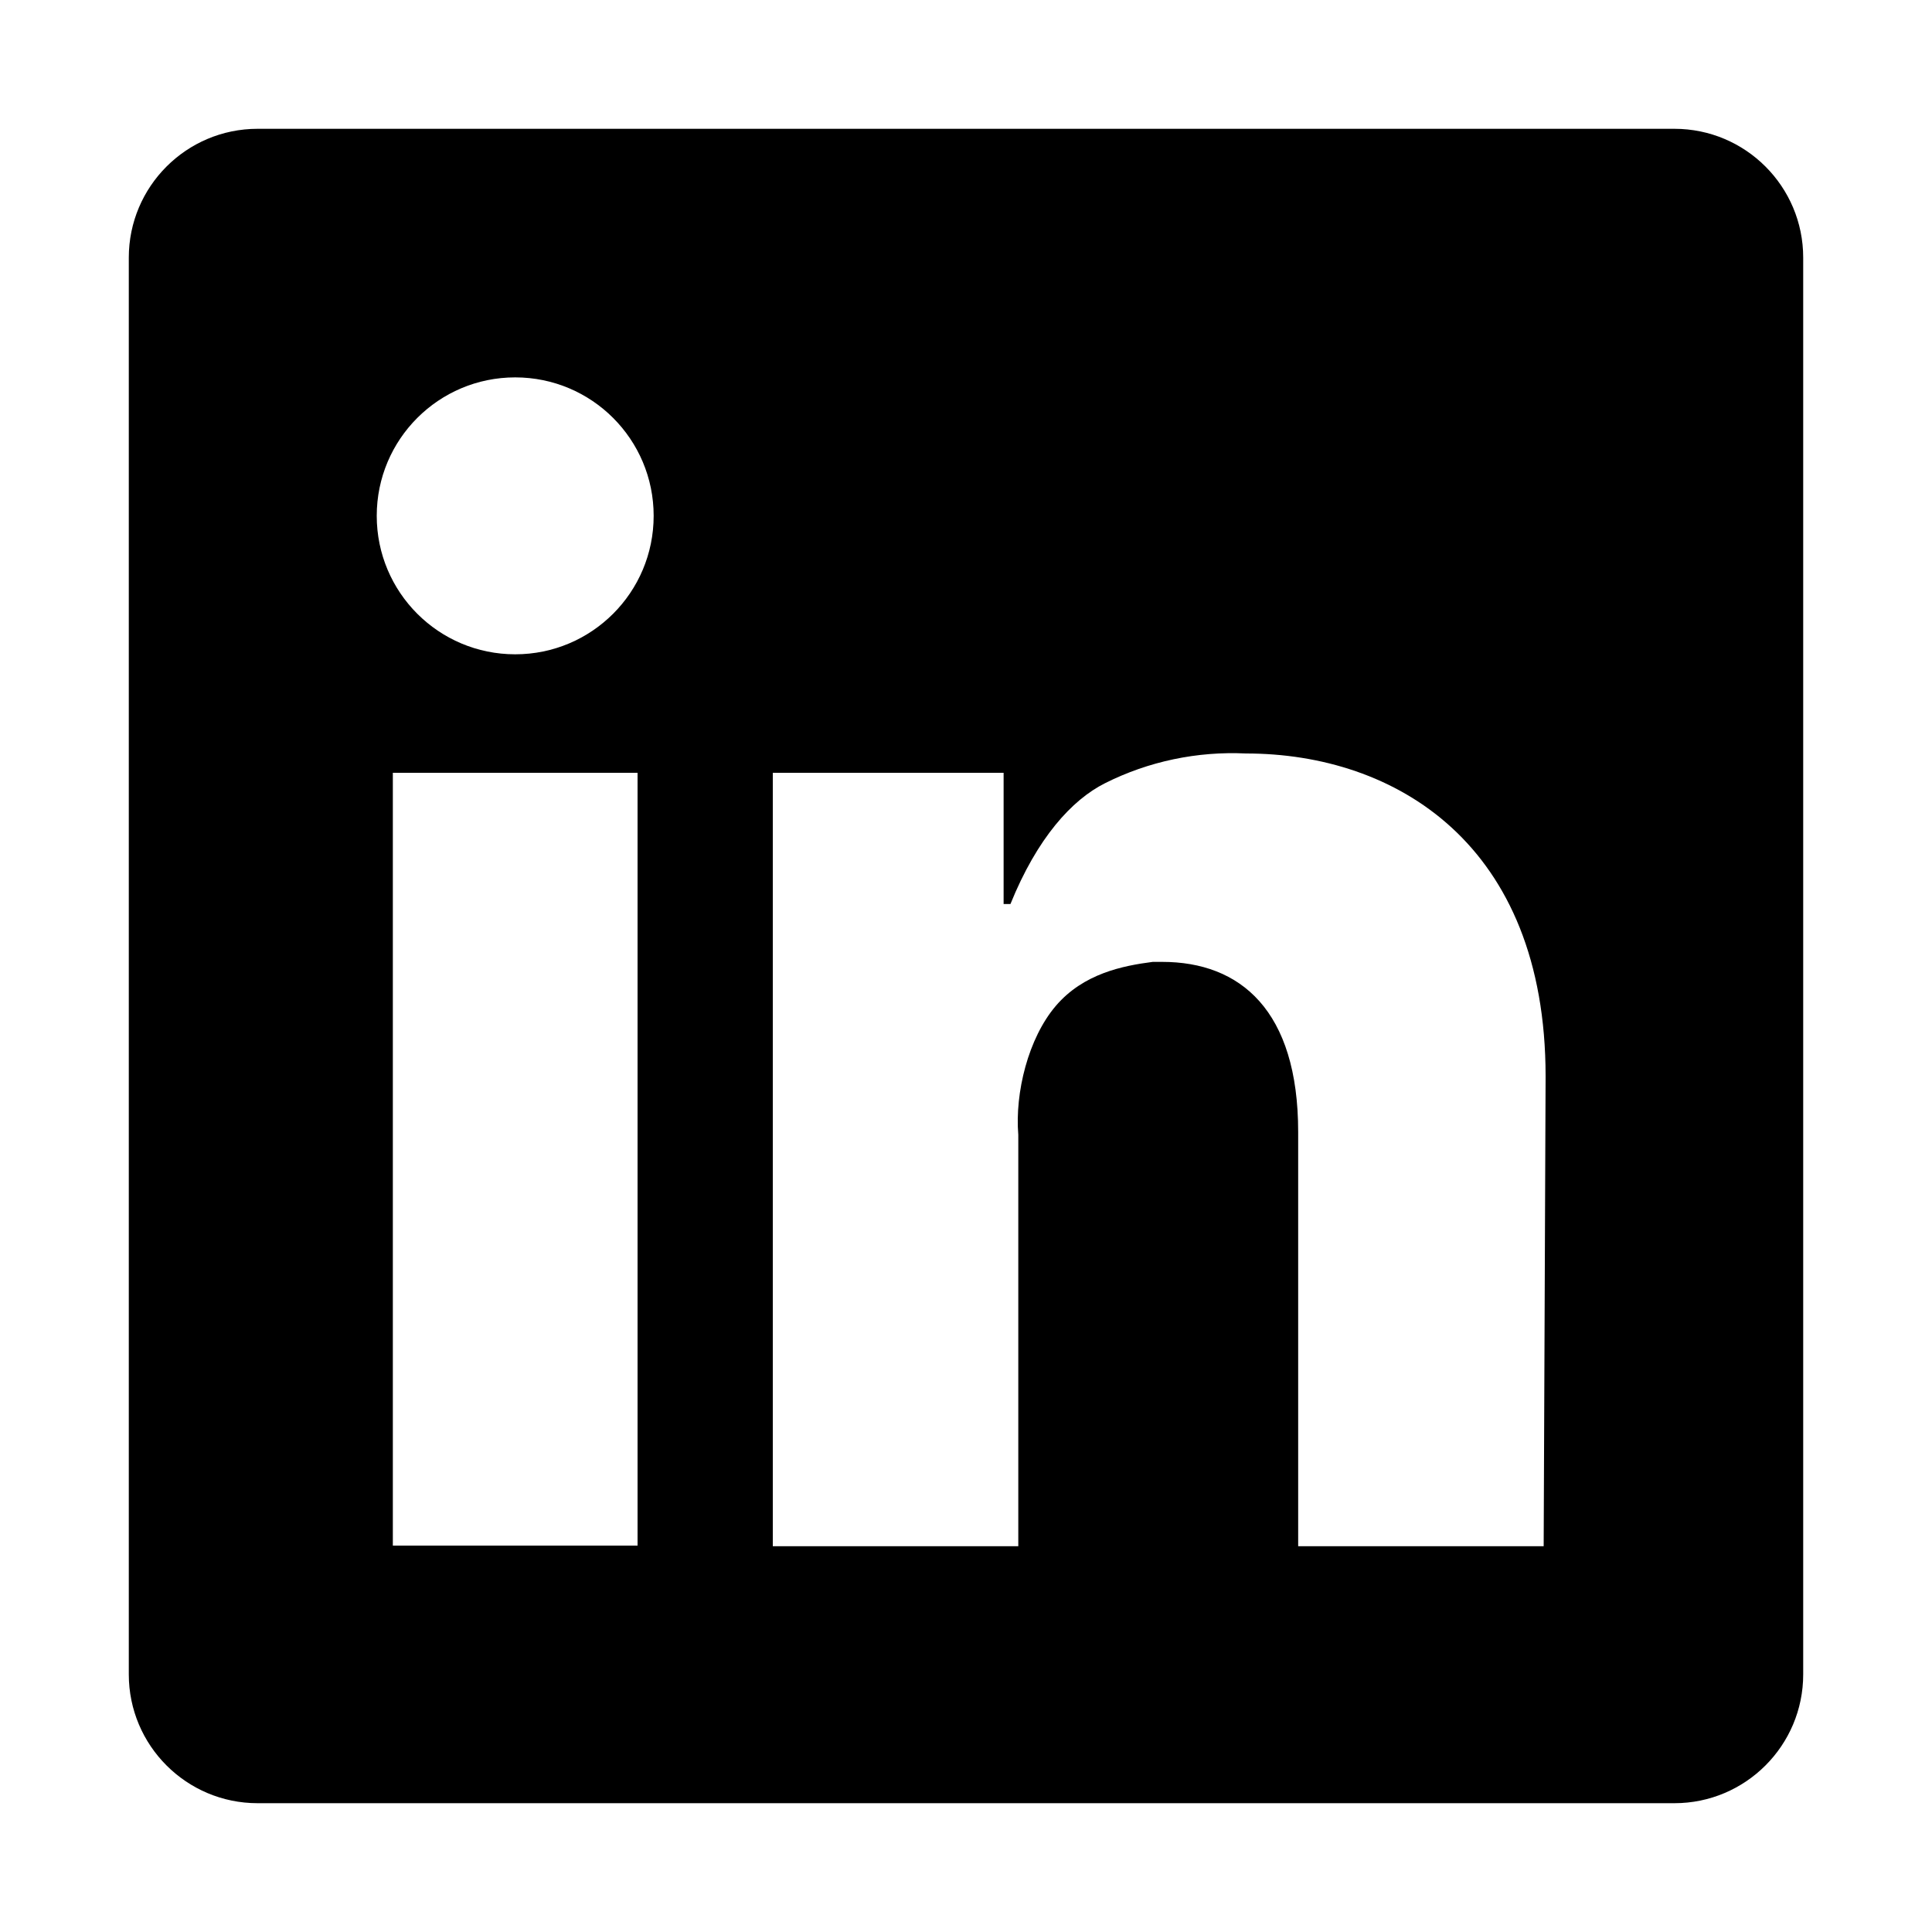
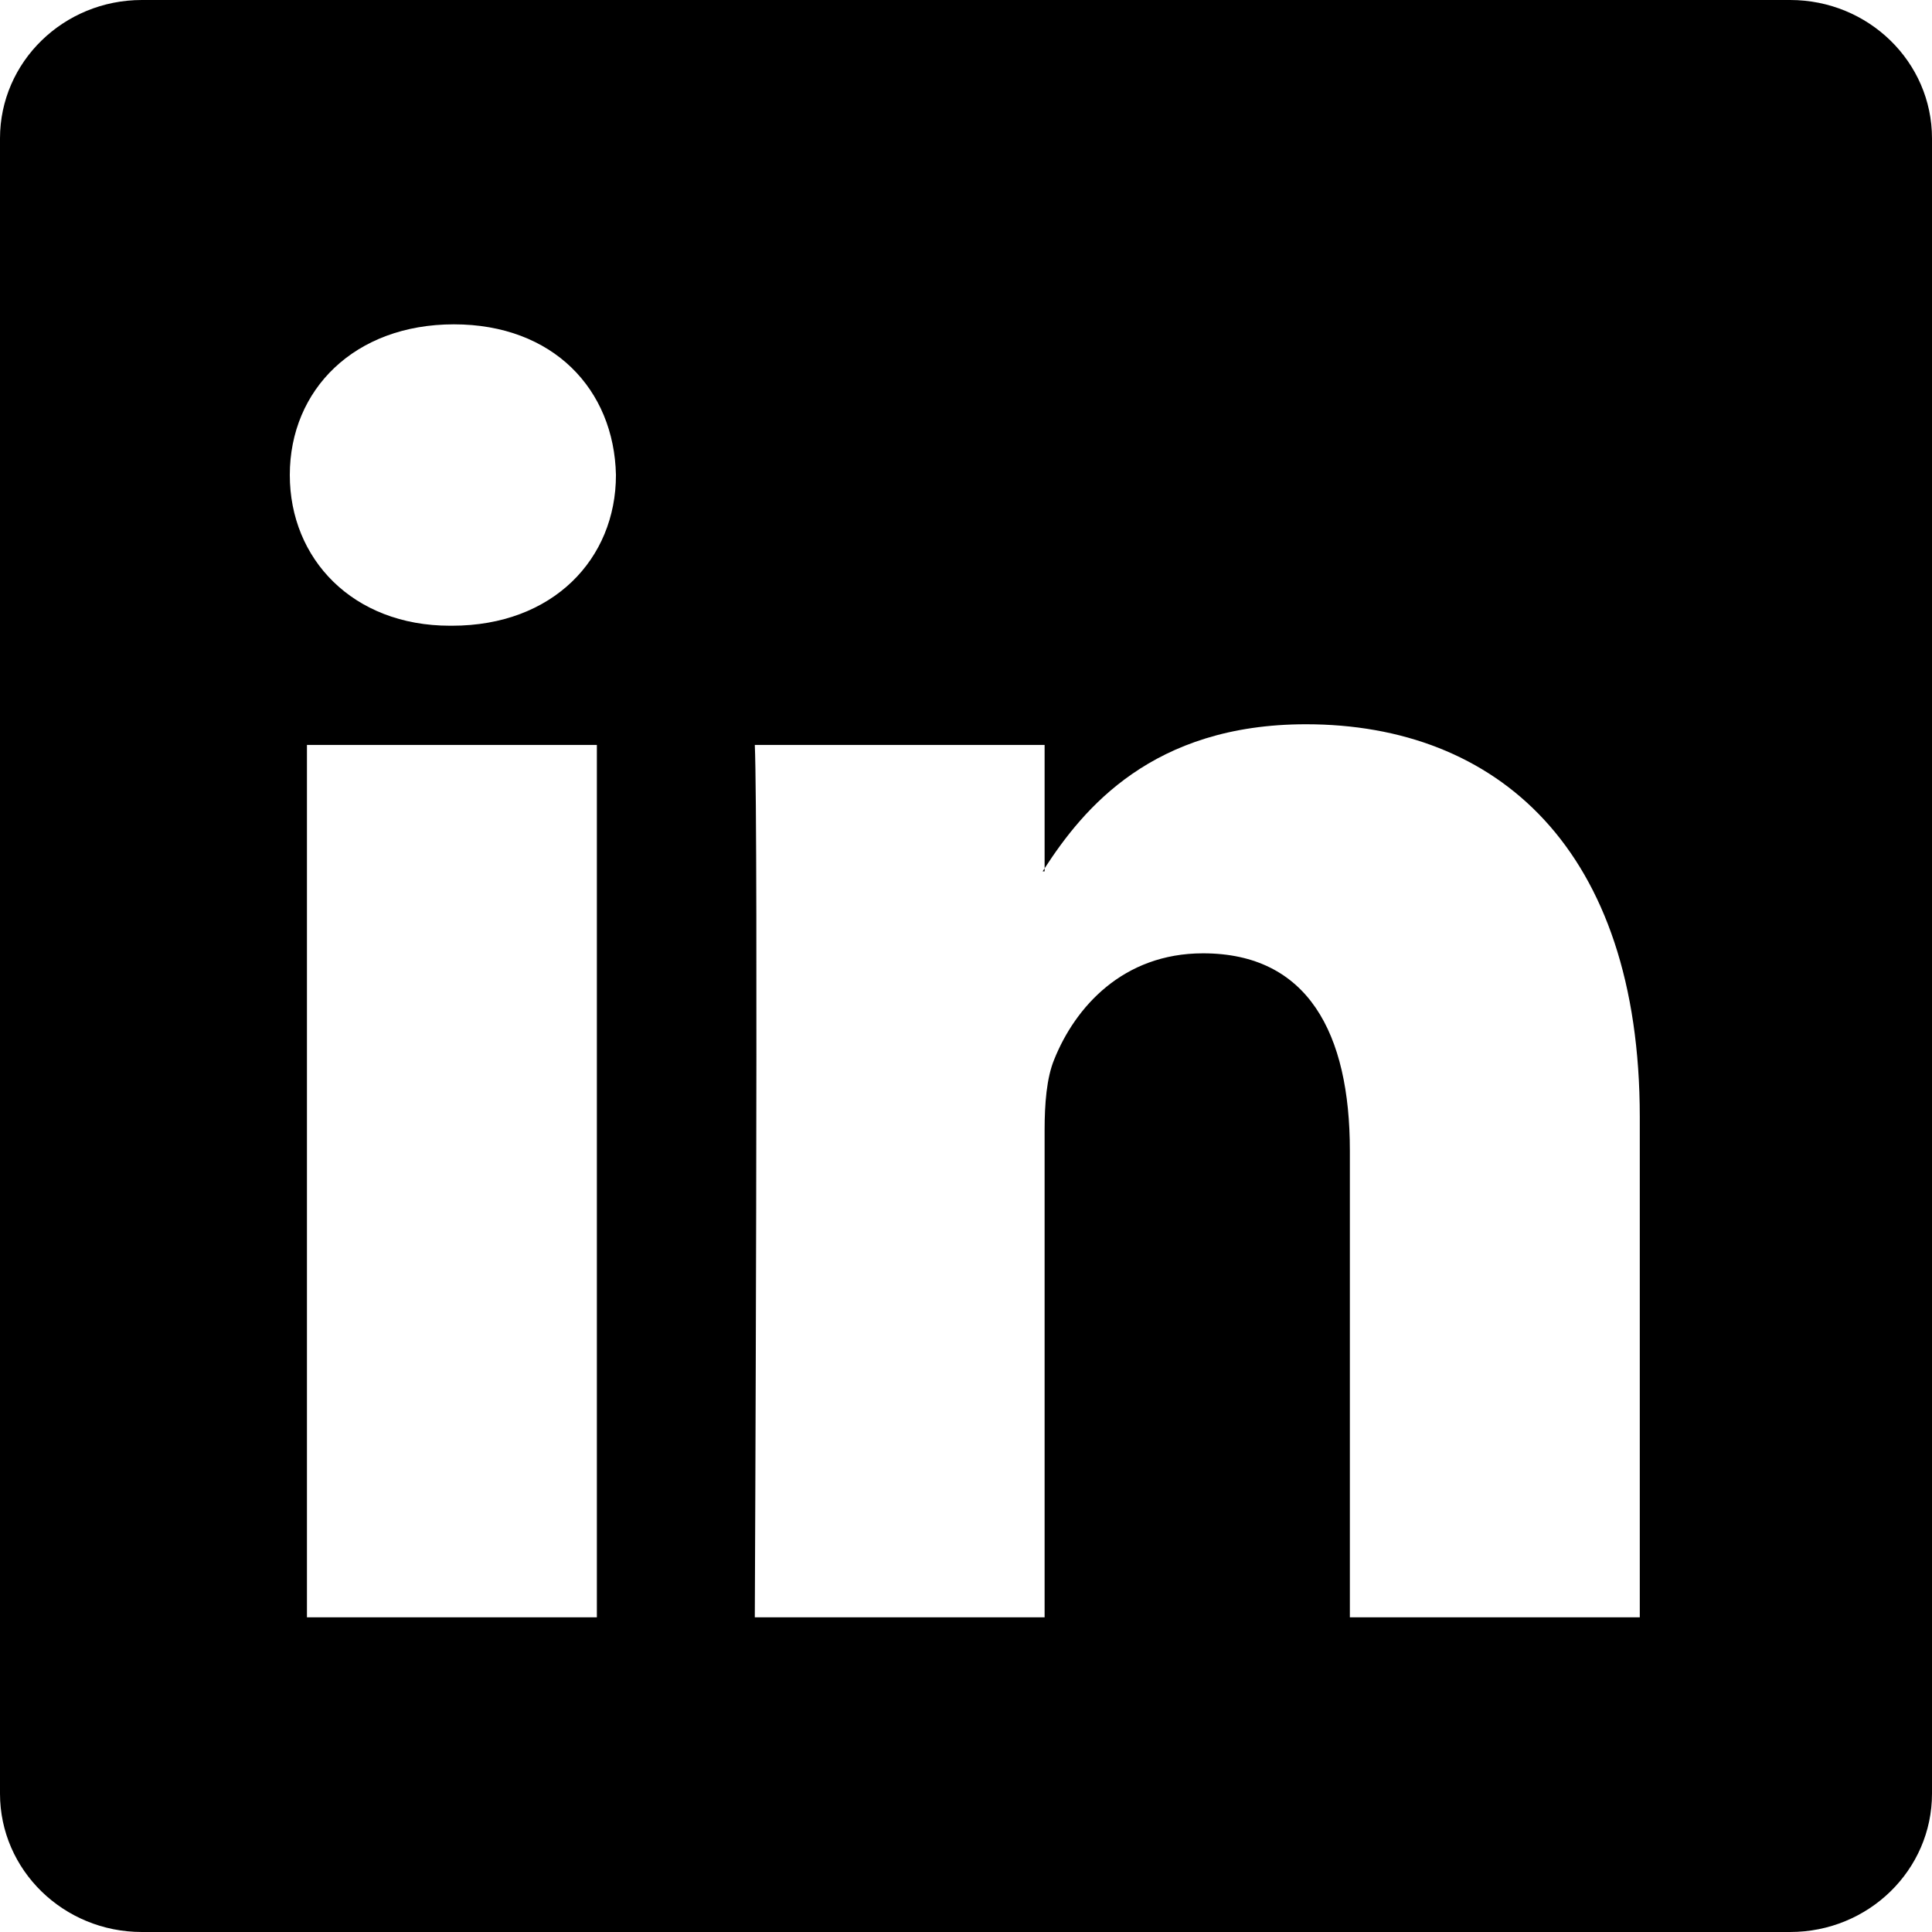
- <svg xmlns="http://www.w3.org/2000/svg" width="15" height="15" viewBox="0 0 15 15" fill="none">
-   <path d="M2 1C1.448 1 1 1.448 1 2V13C1 13.552 1.448 14 2 14H13C13.552 14 14 13.552 14 13V2C14 1.448 13.552 1 13 1H2ZM3.05 6H4.95V12H3.05V6ZM5.075 4.005C5.075 4.599 4.594 5.08 4 5.08C3.406 5.08 2.925 4.599 2.925 4.005C2.925 3.411 3.406 2.93 4 2.93C4.594 2.93 5.075 3.411 5.075 4.005ZM12 8.357C12 6.552 10.833 5.85 9.674 5.85C9.295 5.832 8.917 5.911 8.579 6.081C8.322 6.21 8.053 6.505 7.845 7.019H7.792V6H6V12.005H7.906V8.811C7.879 8.484 7.983 8.061 8.197 7.81C8.412 7.558 8.718 7.498 8.95 7.468H9.023C9.629 7.468 10.079 7.843 10.079 8.789V12.005H11.985L12 8.357Z" fill="currentColor" fill-rule="evenodd" clip-rule="evenodd" />
+ <svg xmlns="http://www.w3.org/2000/svg" width="16" height="16" fill="currentColor" class="bi bi-linkedin" viewBox="0 0 16 16">
+   <path d="M0 1.146C0 .513.526 0 1.175 0h13.65C15.474 0 16 .513 16 1.146v13.708c0 .633-.526 1.146-1.175 1.146H1.175C.526 16 0 15.487 0 14.854zm4.943 12.248V6.169H2.542v7.225zm-1.2-8.212c.837 0 1.358-.554 1.358-1.248-.015-.709-.52-1.248-1.342-1.248S2.4 3.226 2.4 3.934c0 .694.521 1.248 1.327 1.248zm4.908 8.212V9.359c0-.216.016-.432.08-.586.173-.431.568-.878 1.232-.878.869 0 1.216.662 1.216 1.634v3.865h2.401V9.25c0-2.22-1.184-3.252-2.764-3.252-1.274 0-1.845.7-2.165 1.193v.025h-.016l.016-.025V6.169h-2.4c.03.678 0 7.225 0 7.225z" />
</svg>
